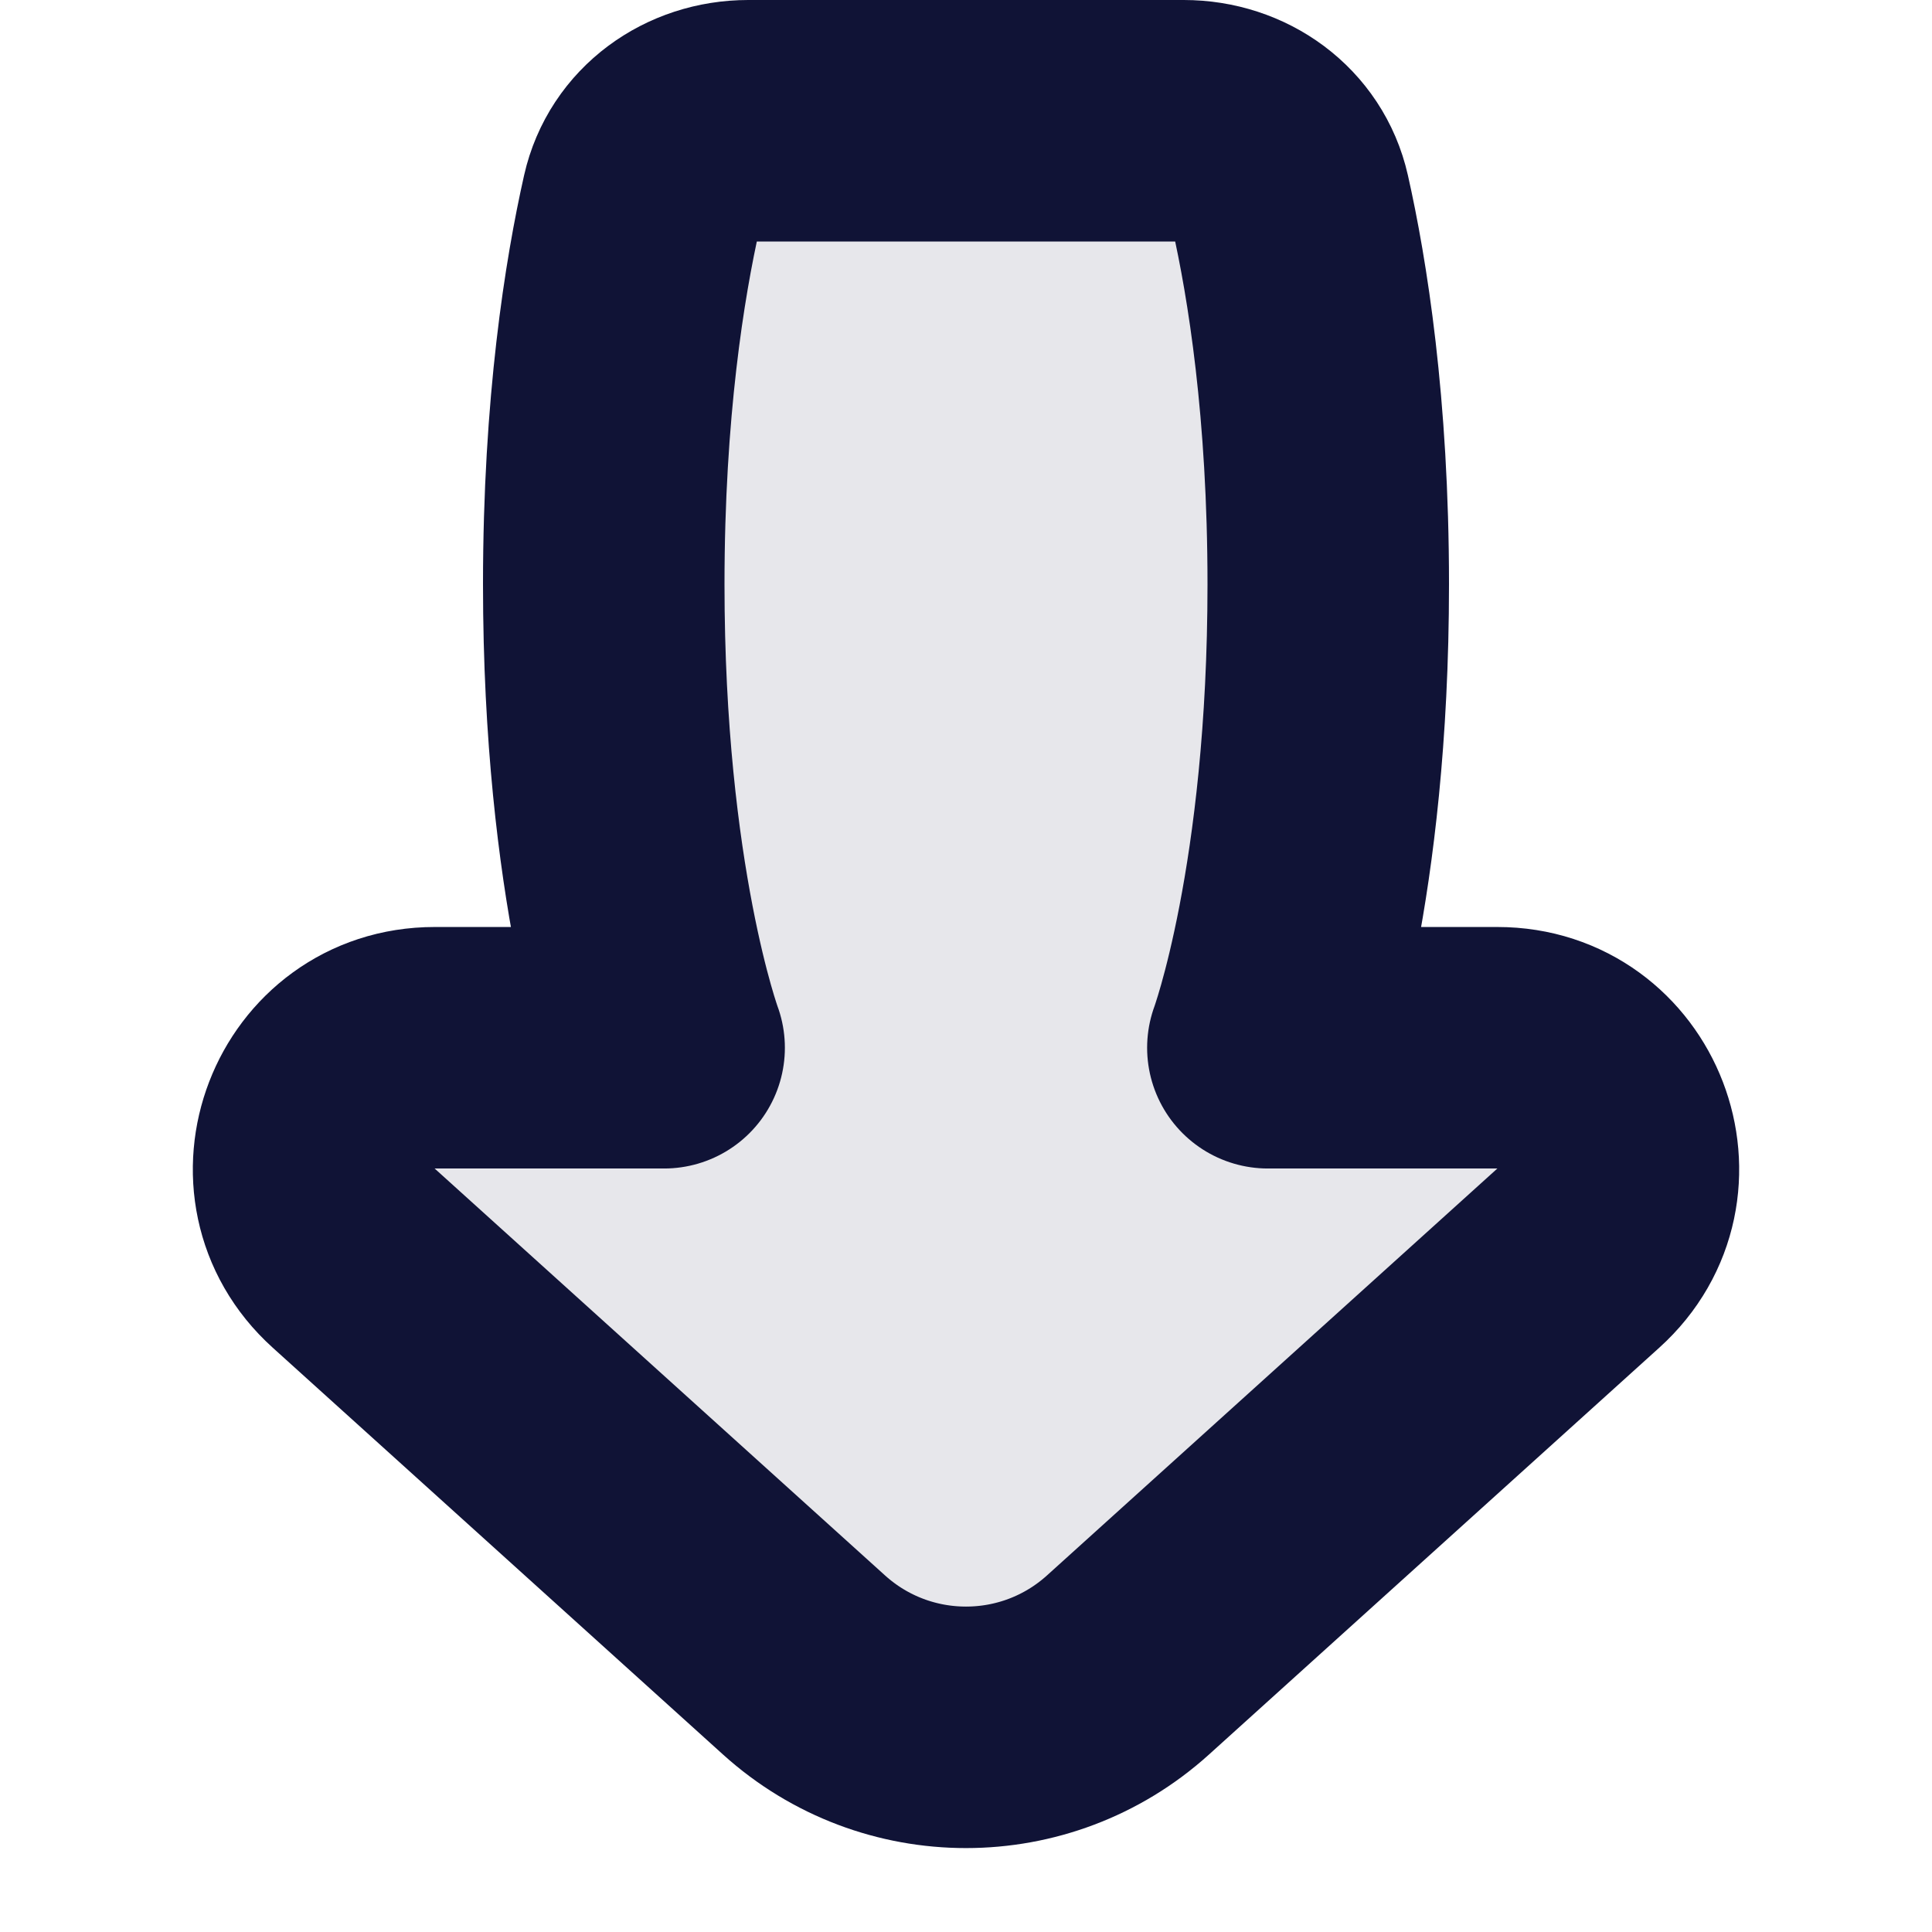
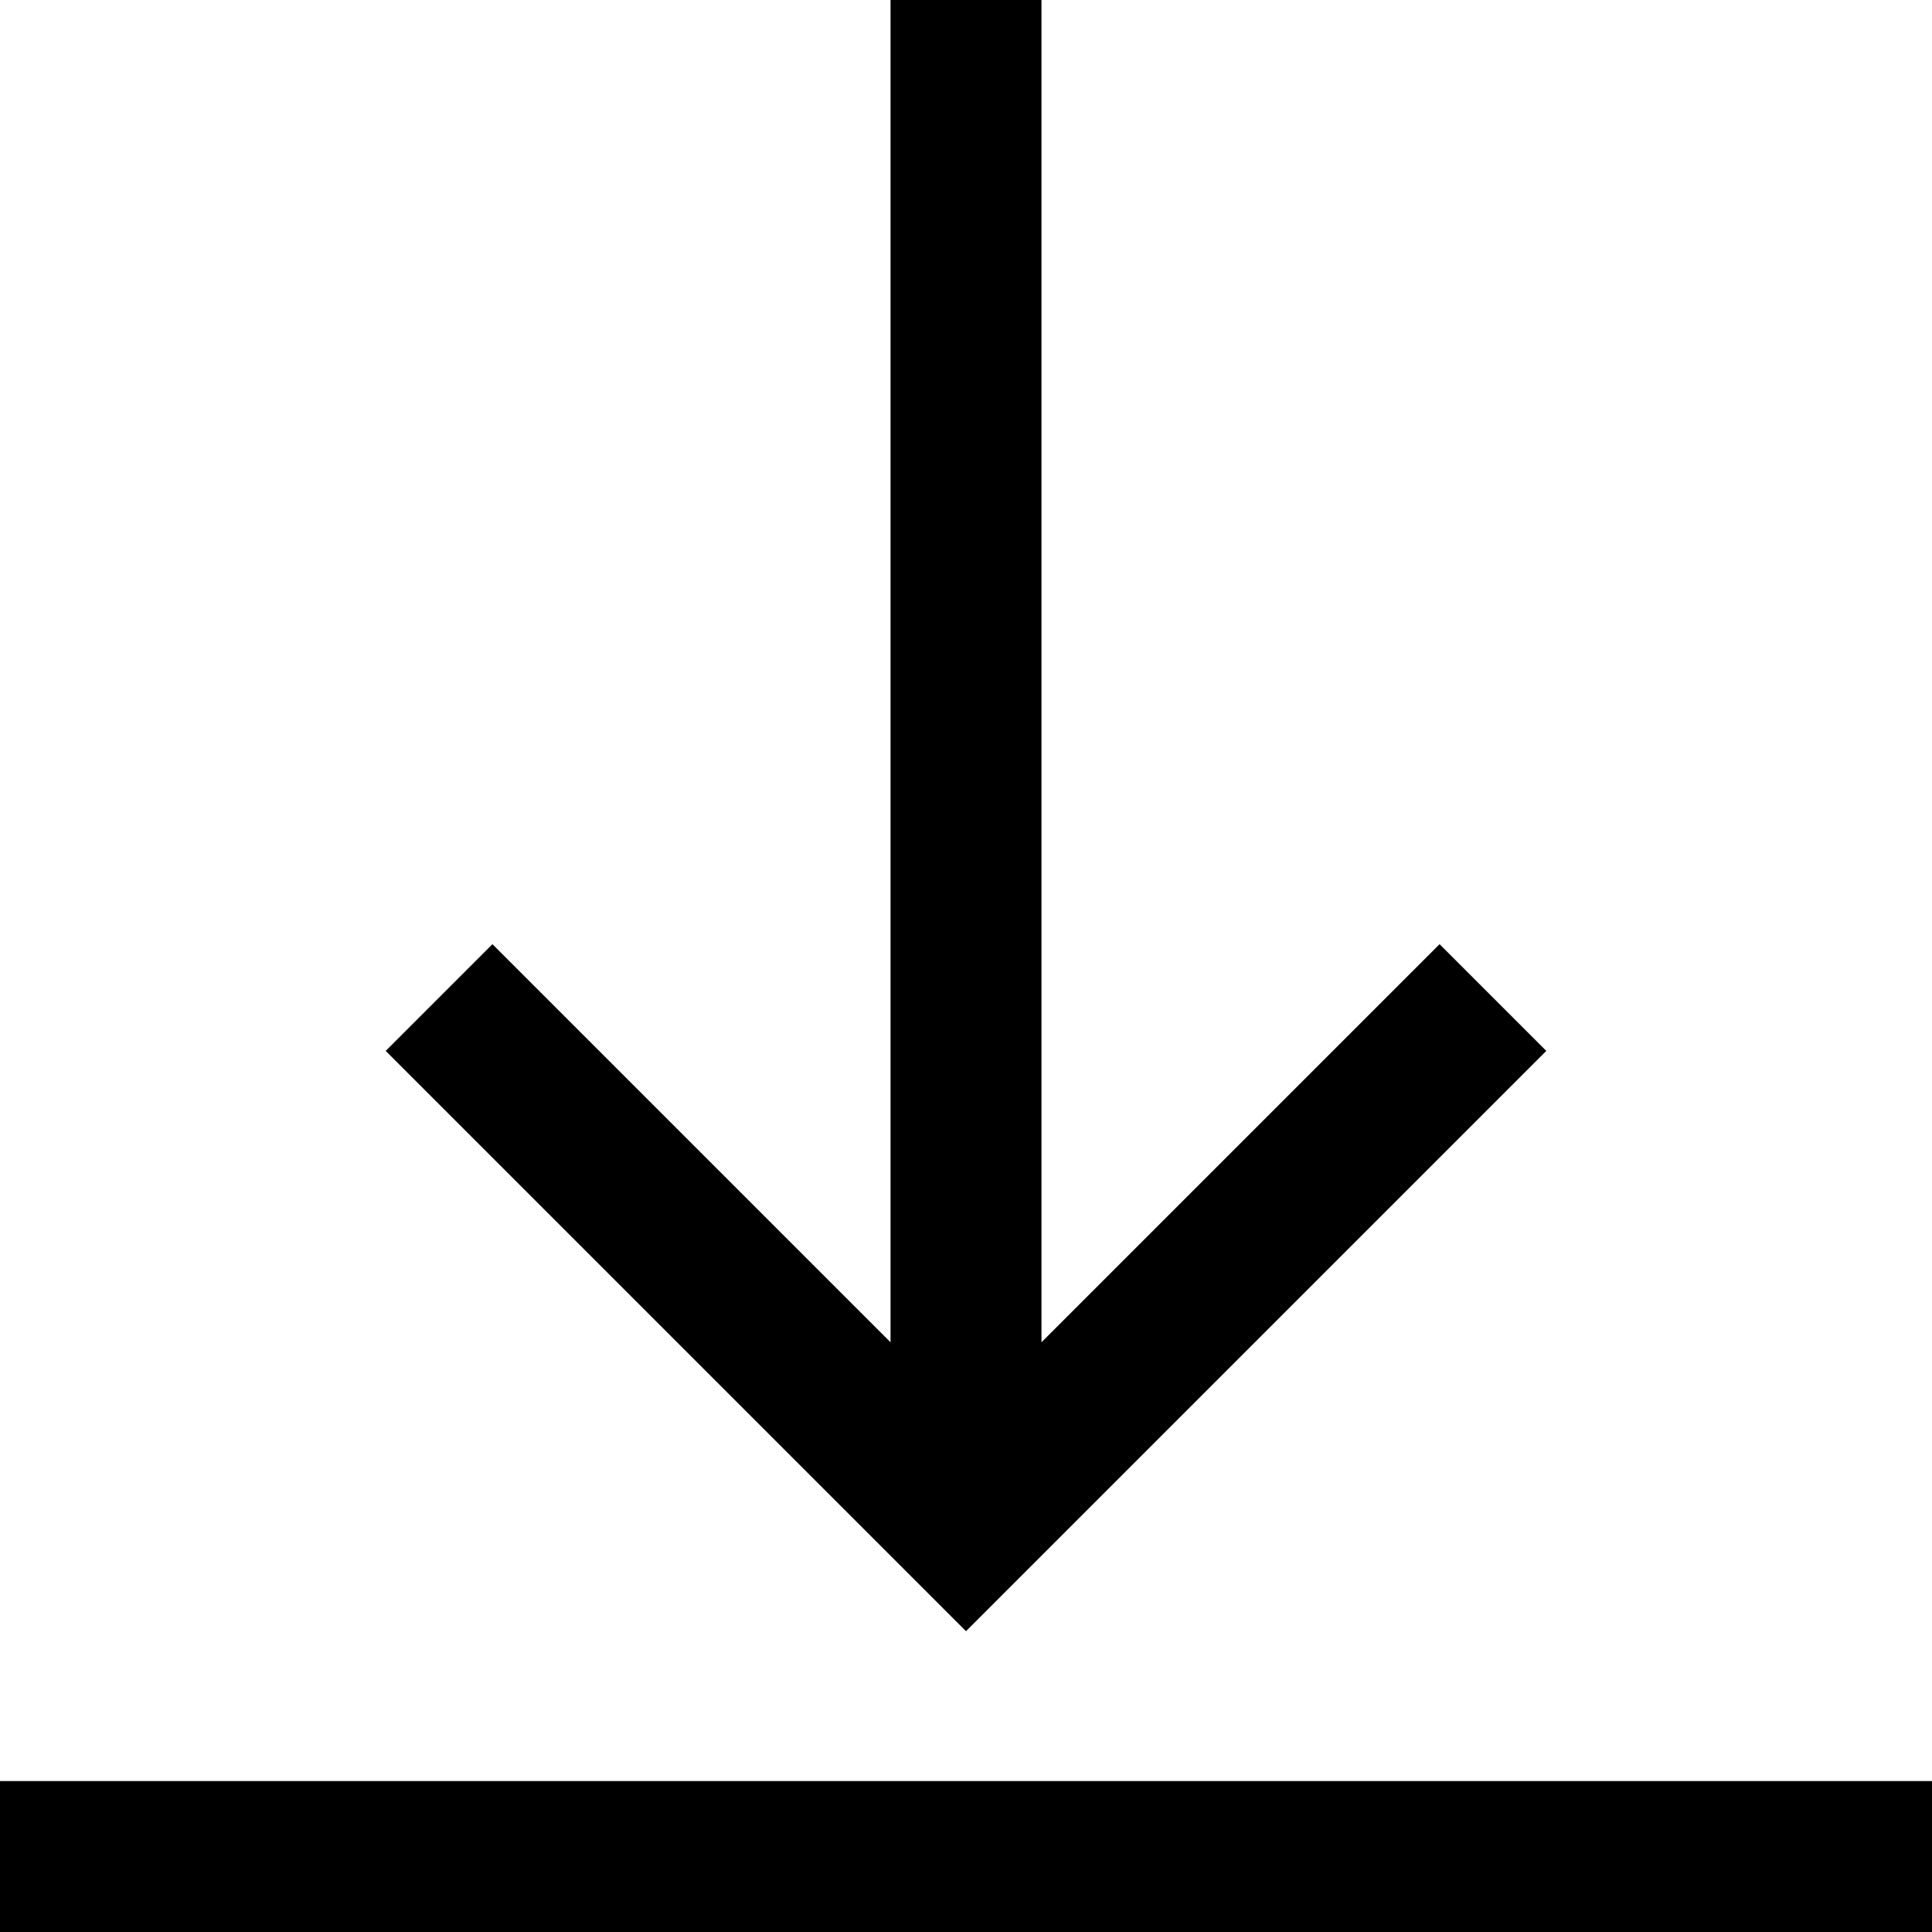
- <svg xmlns="http://www.w3.org/2000/svg" width="16px" height="16px" viewBox="0 0 16 16" version="1.1">
-   <g id="Icons-/-Table-/-Download-Black" stroke="none" stroke-width="1" fill="none" fill-rule="evenodd" fill-opacity="0.1" stroke-linejoin="round">
-     <g id="Download2" transform="translate(2, 1)" fill="#101336" stroke="#101336" stroke-width="2">
-       <path d="M1.599,7.677 L3.5,7.677 C3.5,7.677 3,6.323 3,3.839 C3,2.376 3.173,1.305 3.316,0.671 C3.408,0.263 3.778,0 4.197,0 L7.803,0 C8.222,0 8.592,0.263 8.684,0.671 C8.827,1.305 9,2.376 9,3.839 C9,6.323 8.5,7.677 8.5,7.677 L10.401,7.677 C11.317,7.677 11.751,8.806 11.071,9.419 L7.341,12.789 C6.579,13.477 5.421,13.477 4.659,12.789 L0.929,9.419 C0.249,8.806 0.683,7.677 1.599,7.677 Z" id="Path" />
-     </g>
-   </g>
+ <svg xmlns="http://www.w3.org/2000/svg" height="512pt" viewBox="0 0 512 512" width="512pt">
+   <path d="m409.785 278.5-153.785 153.785-153.785-153.785 28.285-28.285 105.5 105.5v-355.715h40v355.715l105.5-105.5zm102.215 193.5h-512v40h512zm0 0" />
</svg>
